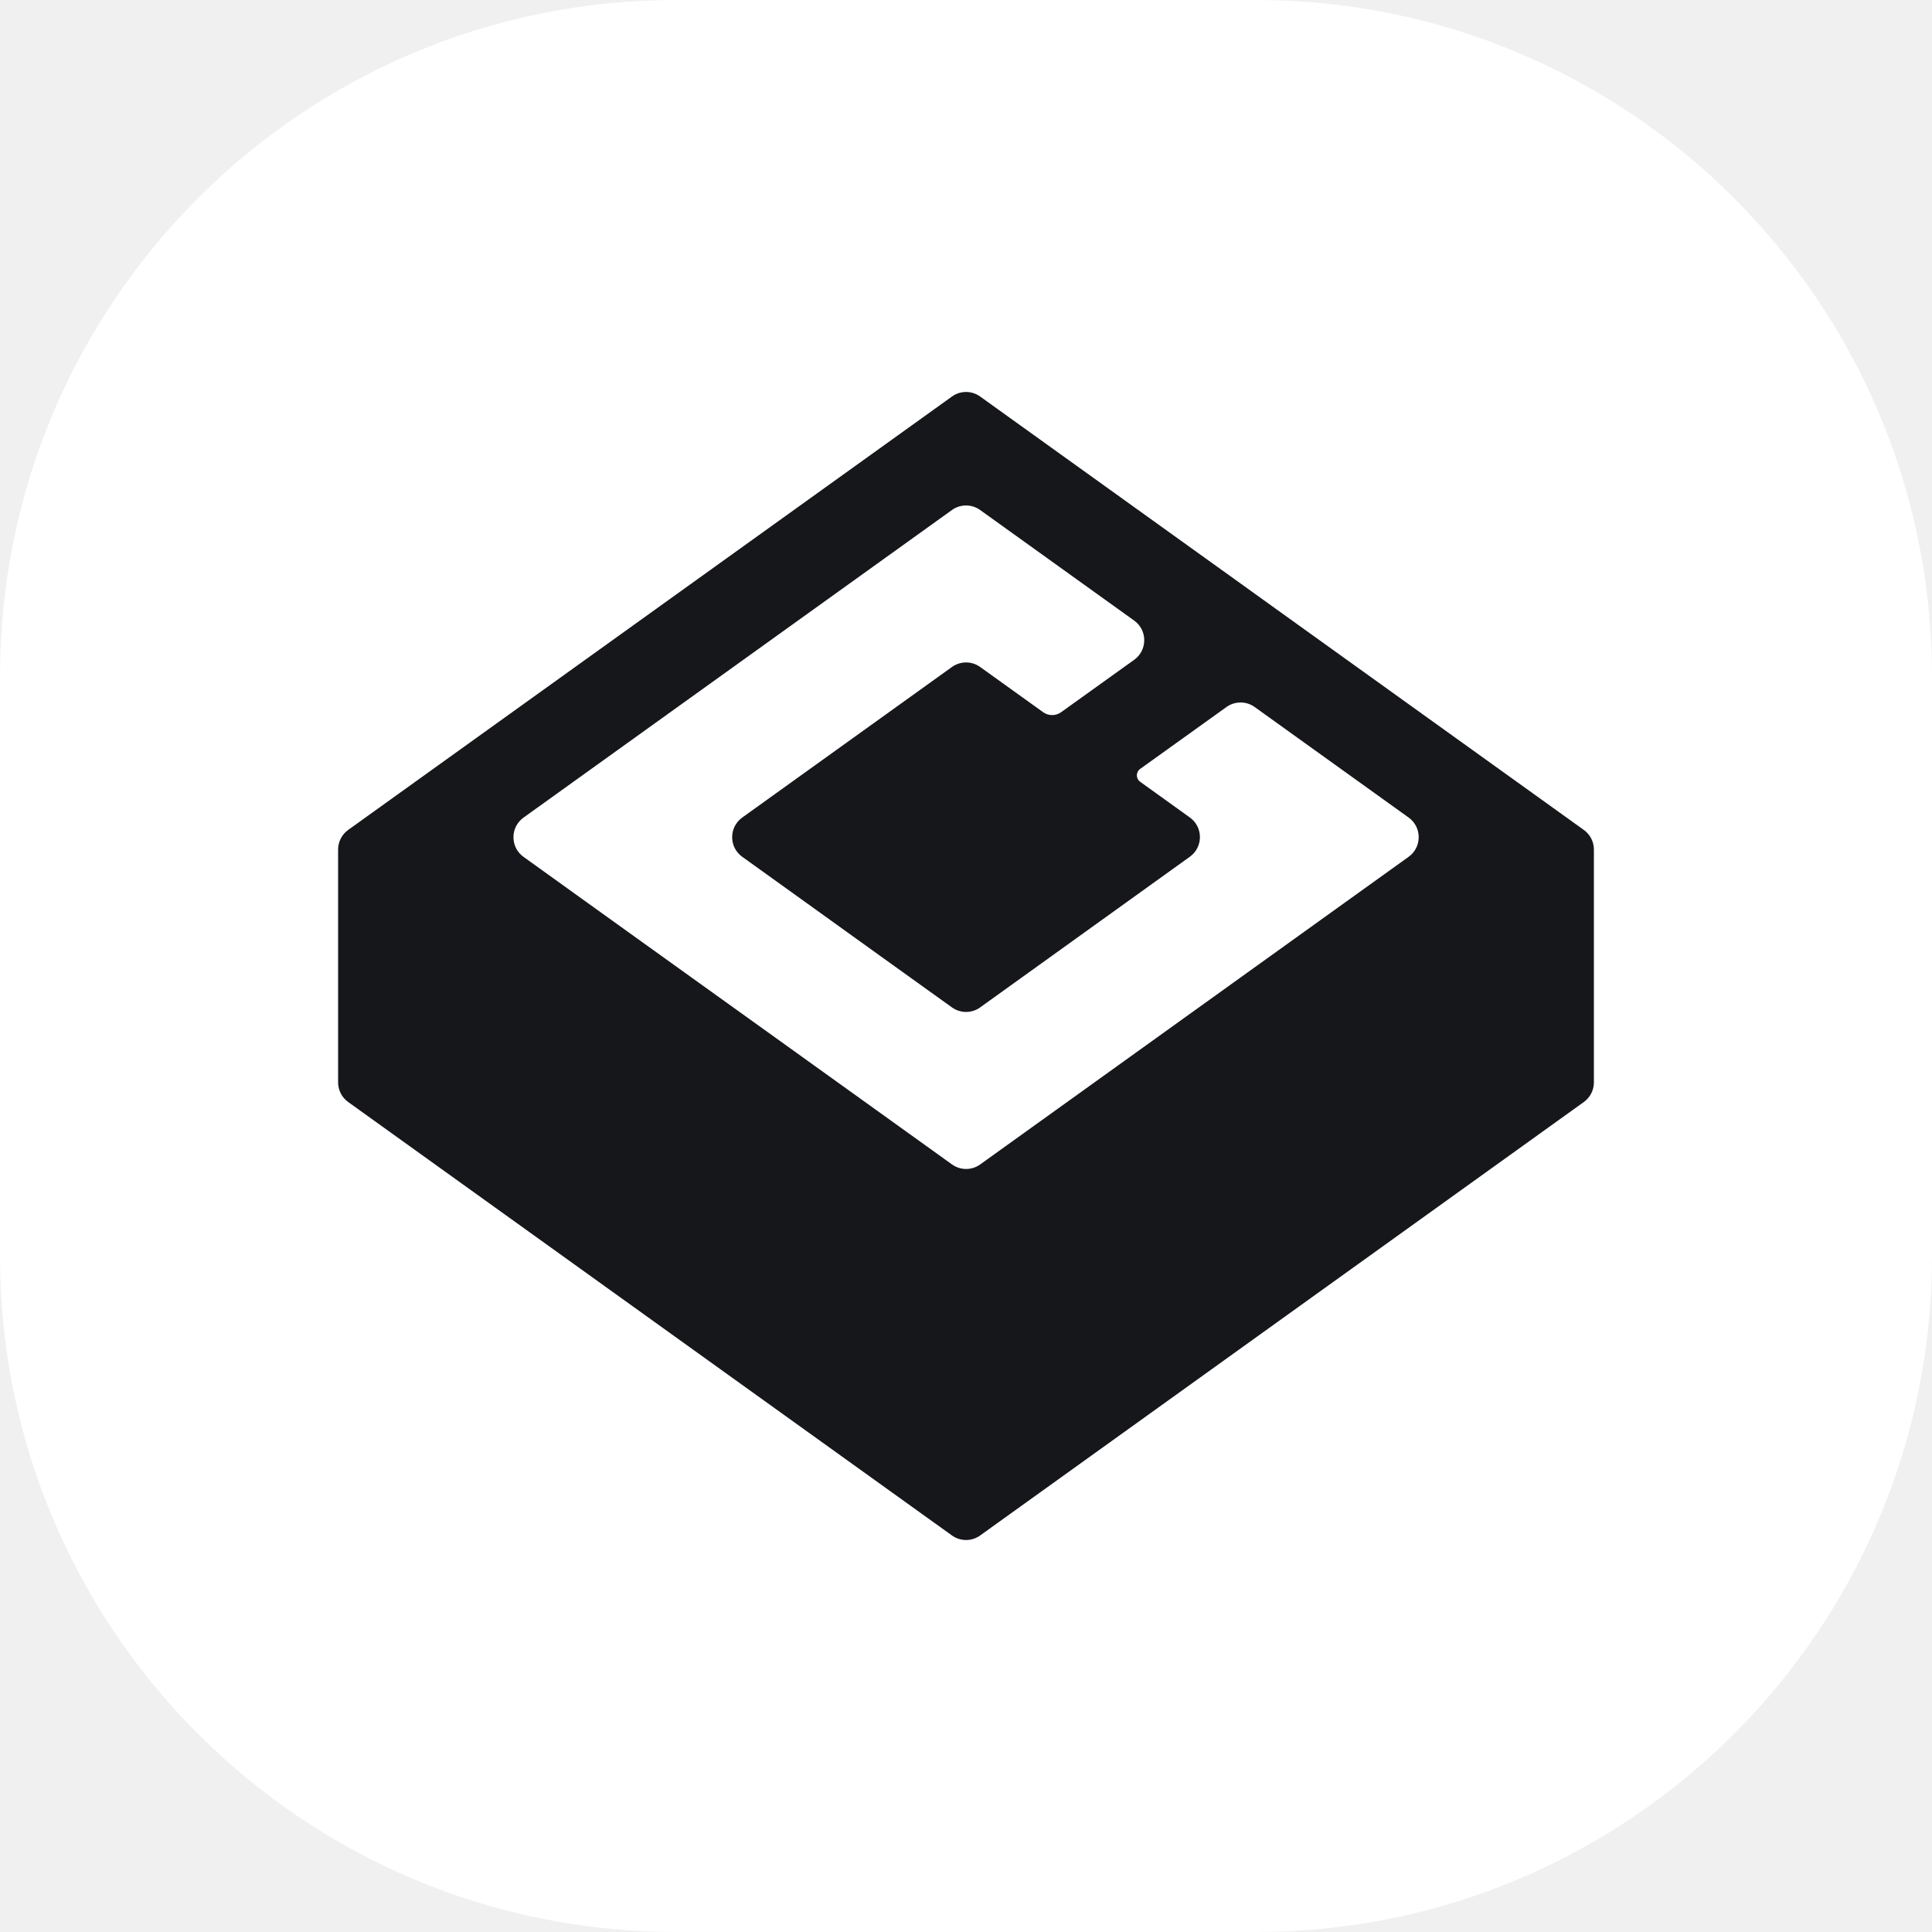
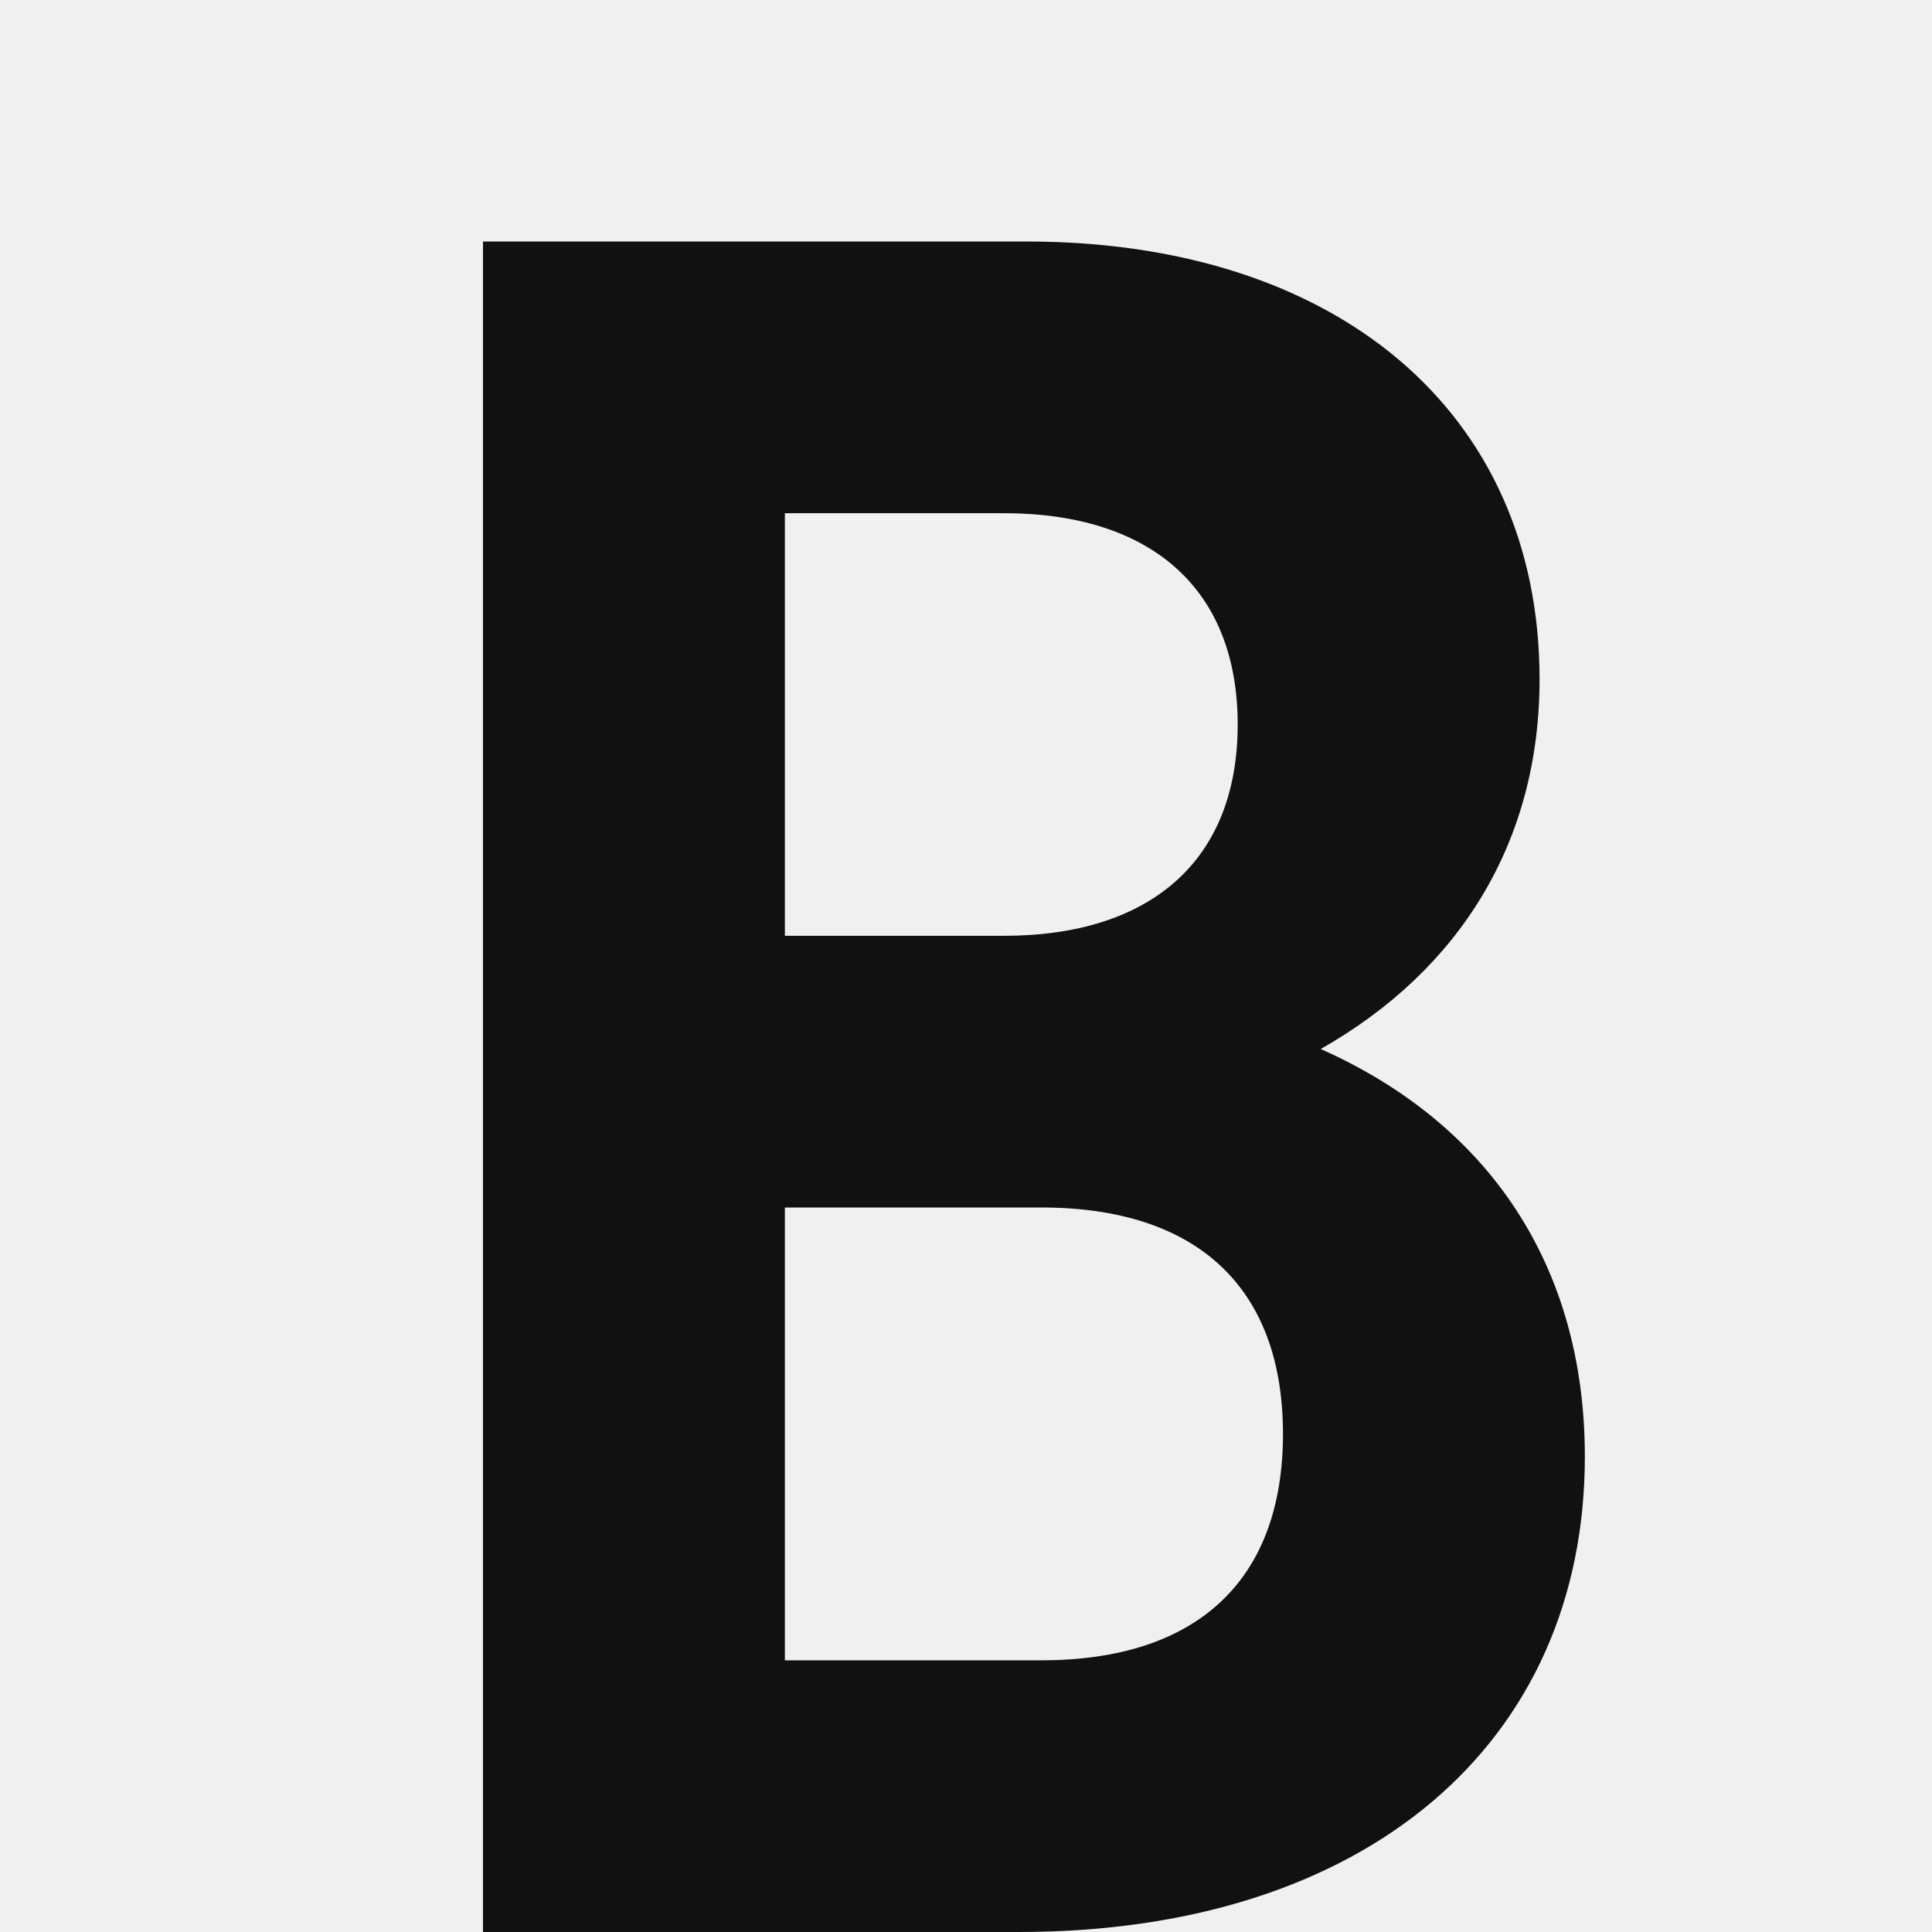
- <svg xmlns="http://www.w3.org/2000/svg" version="1.1" width="1000" height="1000">
-   <g clip-path="url(#SvgjsClipPath1010)">
-     <rect width="1000" height="1000" fill="#ffffff" />
-     <g transform="matrix(12.5,0,0,12.5,150,150)">
-       <svg version="1.1" width="56" height="56">
-         <svg width="56" height="56" viewBox="0 0 56 56" fill="none">
-           <path d="M41 13.333L39.368 12.16L28.585 4.419C28.237 4.168 27.767 4.168 27.419 4.419L2.417 22.366C2.155 22.554 2 22.856 2 23.178V32.819C2 33.142 2.155 33.444 2.417 33.632L27.419 51.581C27.767 51.831 28.237 51.831 28.585 51.581L53.583 33.632C53.845 33.444 54 33.142 54 32.819V23.178C54 22.856 53.845 22.554 53.583 22.366L41 13.333ZM27.419 9.118C27.767 8.868 28.237 8.868 28.585 9.118L34.964 13.697C35.52 14.096 35.52 14.923 34.963 15.322L31.938 17.491C31.716 17.65 31.417 17.65 31.195 17.491L28.585 15.618C28.237 15.368 27.767 15.368 27.419 15.618L18.734 21.853C18.178 22.252 18.178 23.079 18.734 23.478L21.166 25.224L24.438 27.576L27.419 29.715C27.767 29.965 28.237 29.965 28.585 29.715L37.27 23.475C37.825 23.076 37.825 22.25 37.27 21.851L35.212 20.372C35.029 20.241 35.03 19.97 35.212 19.839L38.787 17.275C39.136 17.026 39.605 17.026 39.953 17.276L46.329 21.853C46.884 22.252 46.884 23.079 46.329 23.478L43.302 25.651L28.587 36.217C28.239 36.467 27.77 36.467 27.421 36.217L19.91 30.825L16.638 28.478L12.703 25.654L9.677 23.48C9.122 23.081 9.122 22.254 9.678 21.855L27.419 9.118Z" fill="#16171B" />
-         </svg>
-       </svg>
-     </g>
-   </g>
-   <defs>
-     <clipPath id="SvgjsClipPath1010">
-       <rect width="1000" height="1000" x="0" y="0" rx="350" ry="350" />
-     </clipPath>
-   </defs>
+ <svg xmlns="http://www.w3.org/2000/svg" viewBox="0 0 512 512">
+   <style>
+     .mark { fill: #111111; }
+     @media (prefers-color-scheme: dark) { .mark { fill: #ffffff; } }
+   </style>
+   <path class="mark" fill-rule="evenodd" clip-rule="evenodd" d="M128 64h144c82 0 136 45 136 116 0 43-21 77-58 98 45 20 70 58 70 108 0 76-58 126-150 126H128V64Zm80 72v112h58c39 0 62-20 62-56s-23-56-62-56h-58Zm0 184v120h68c41 0 64-21 64-60s-23-60-64-60h-68Z" />
</svg>
